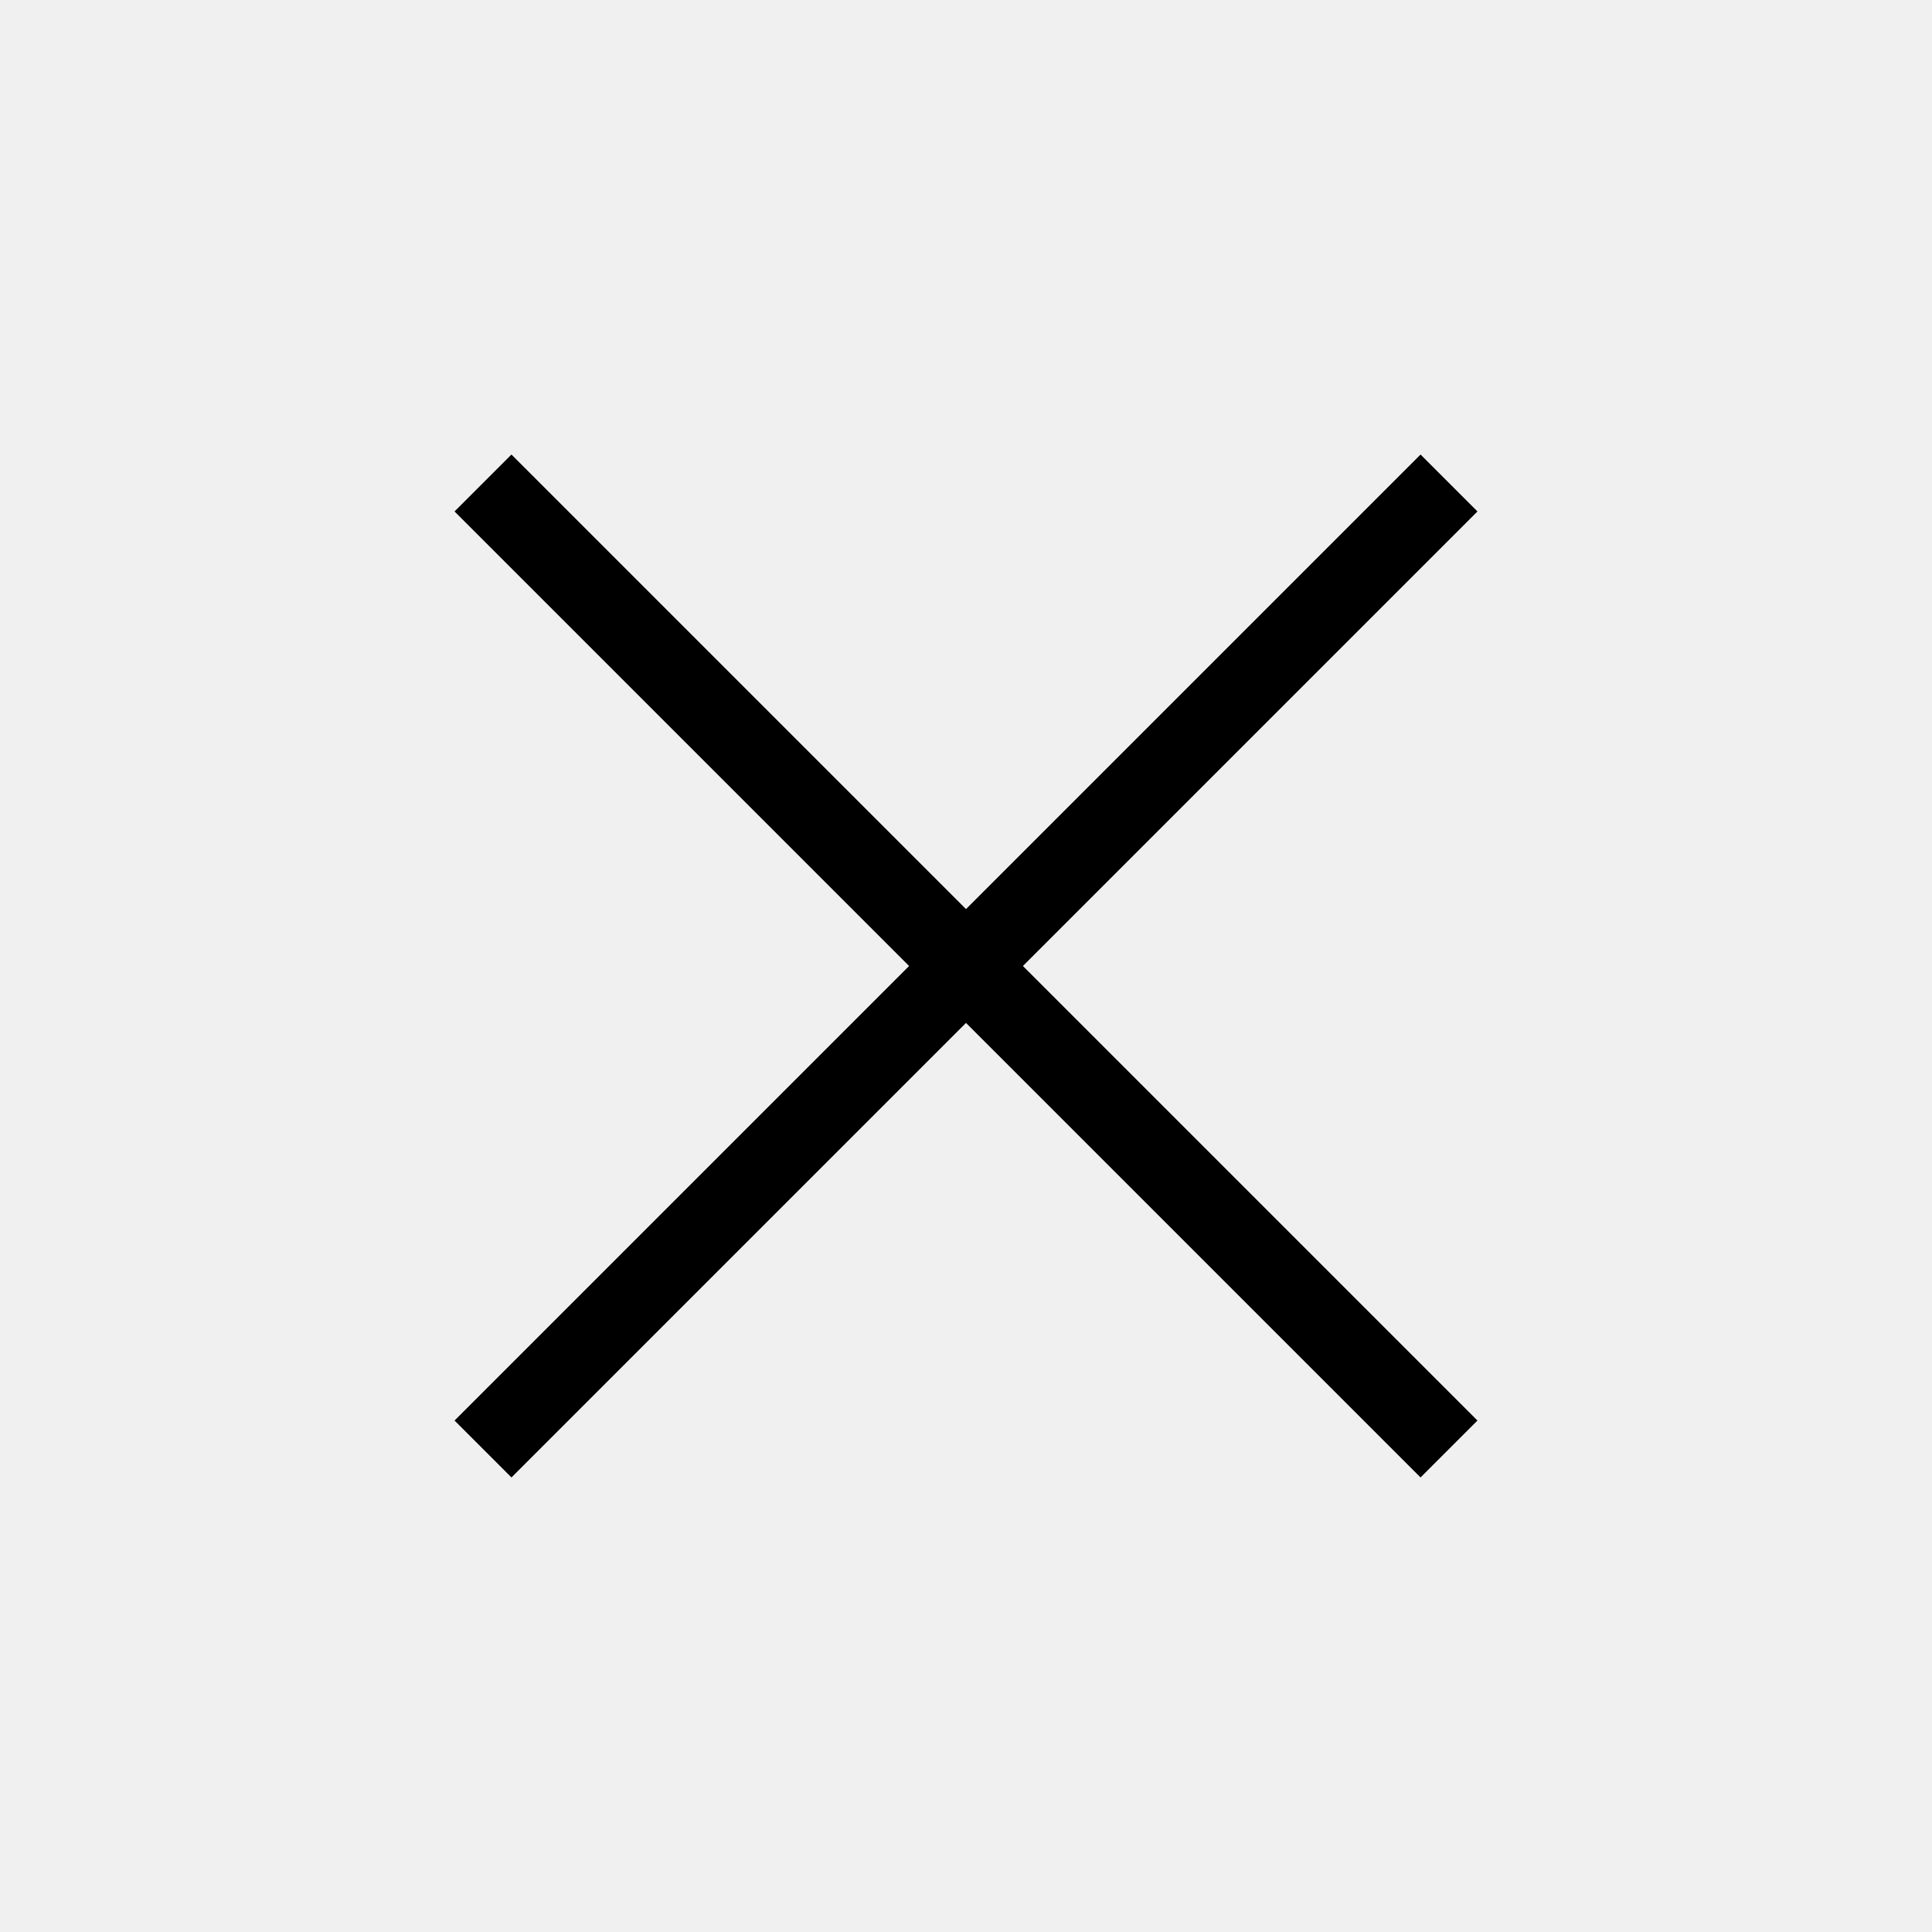
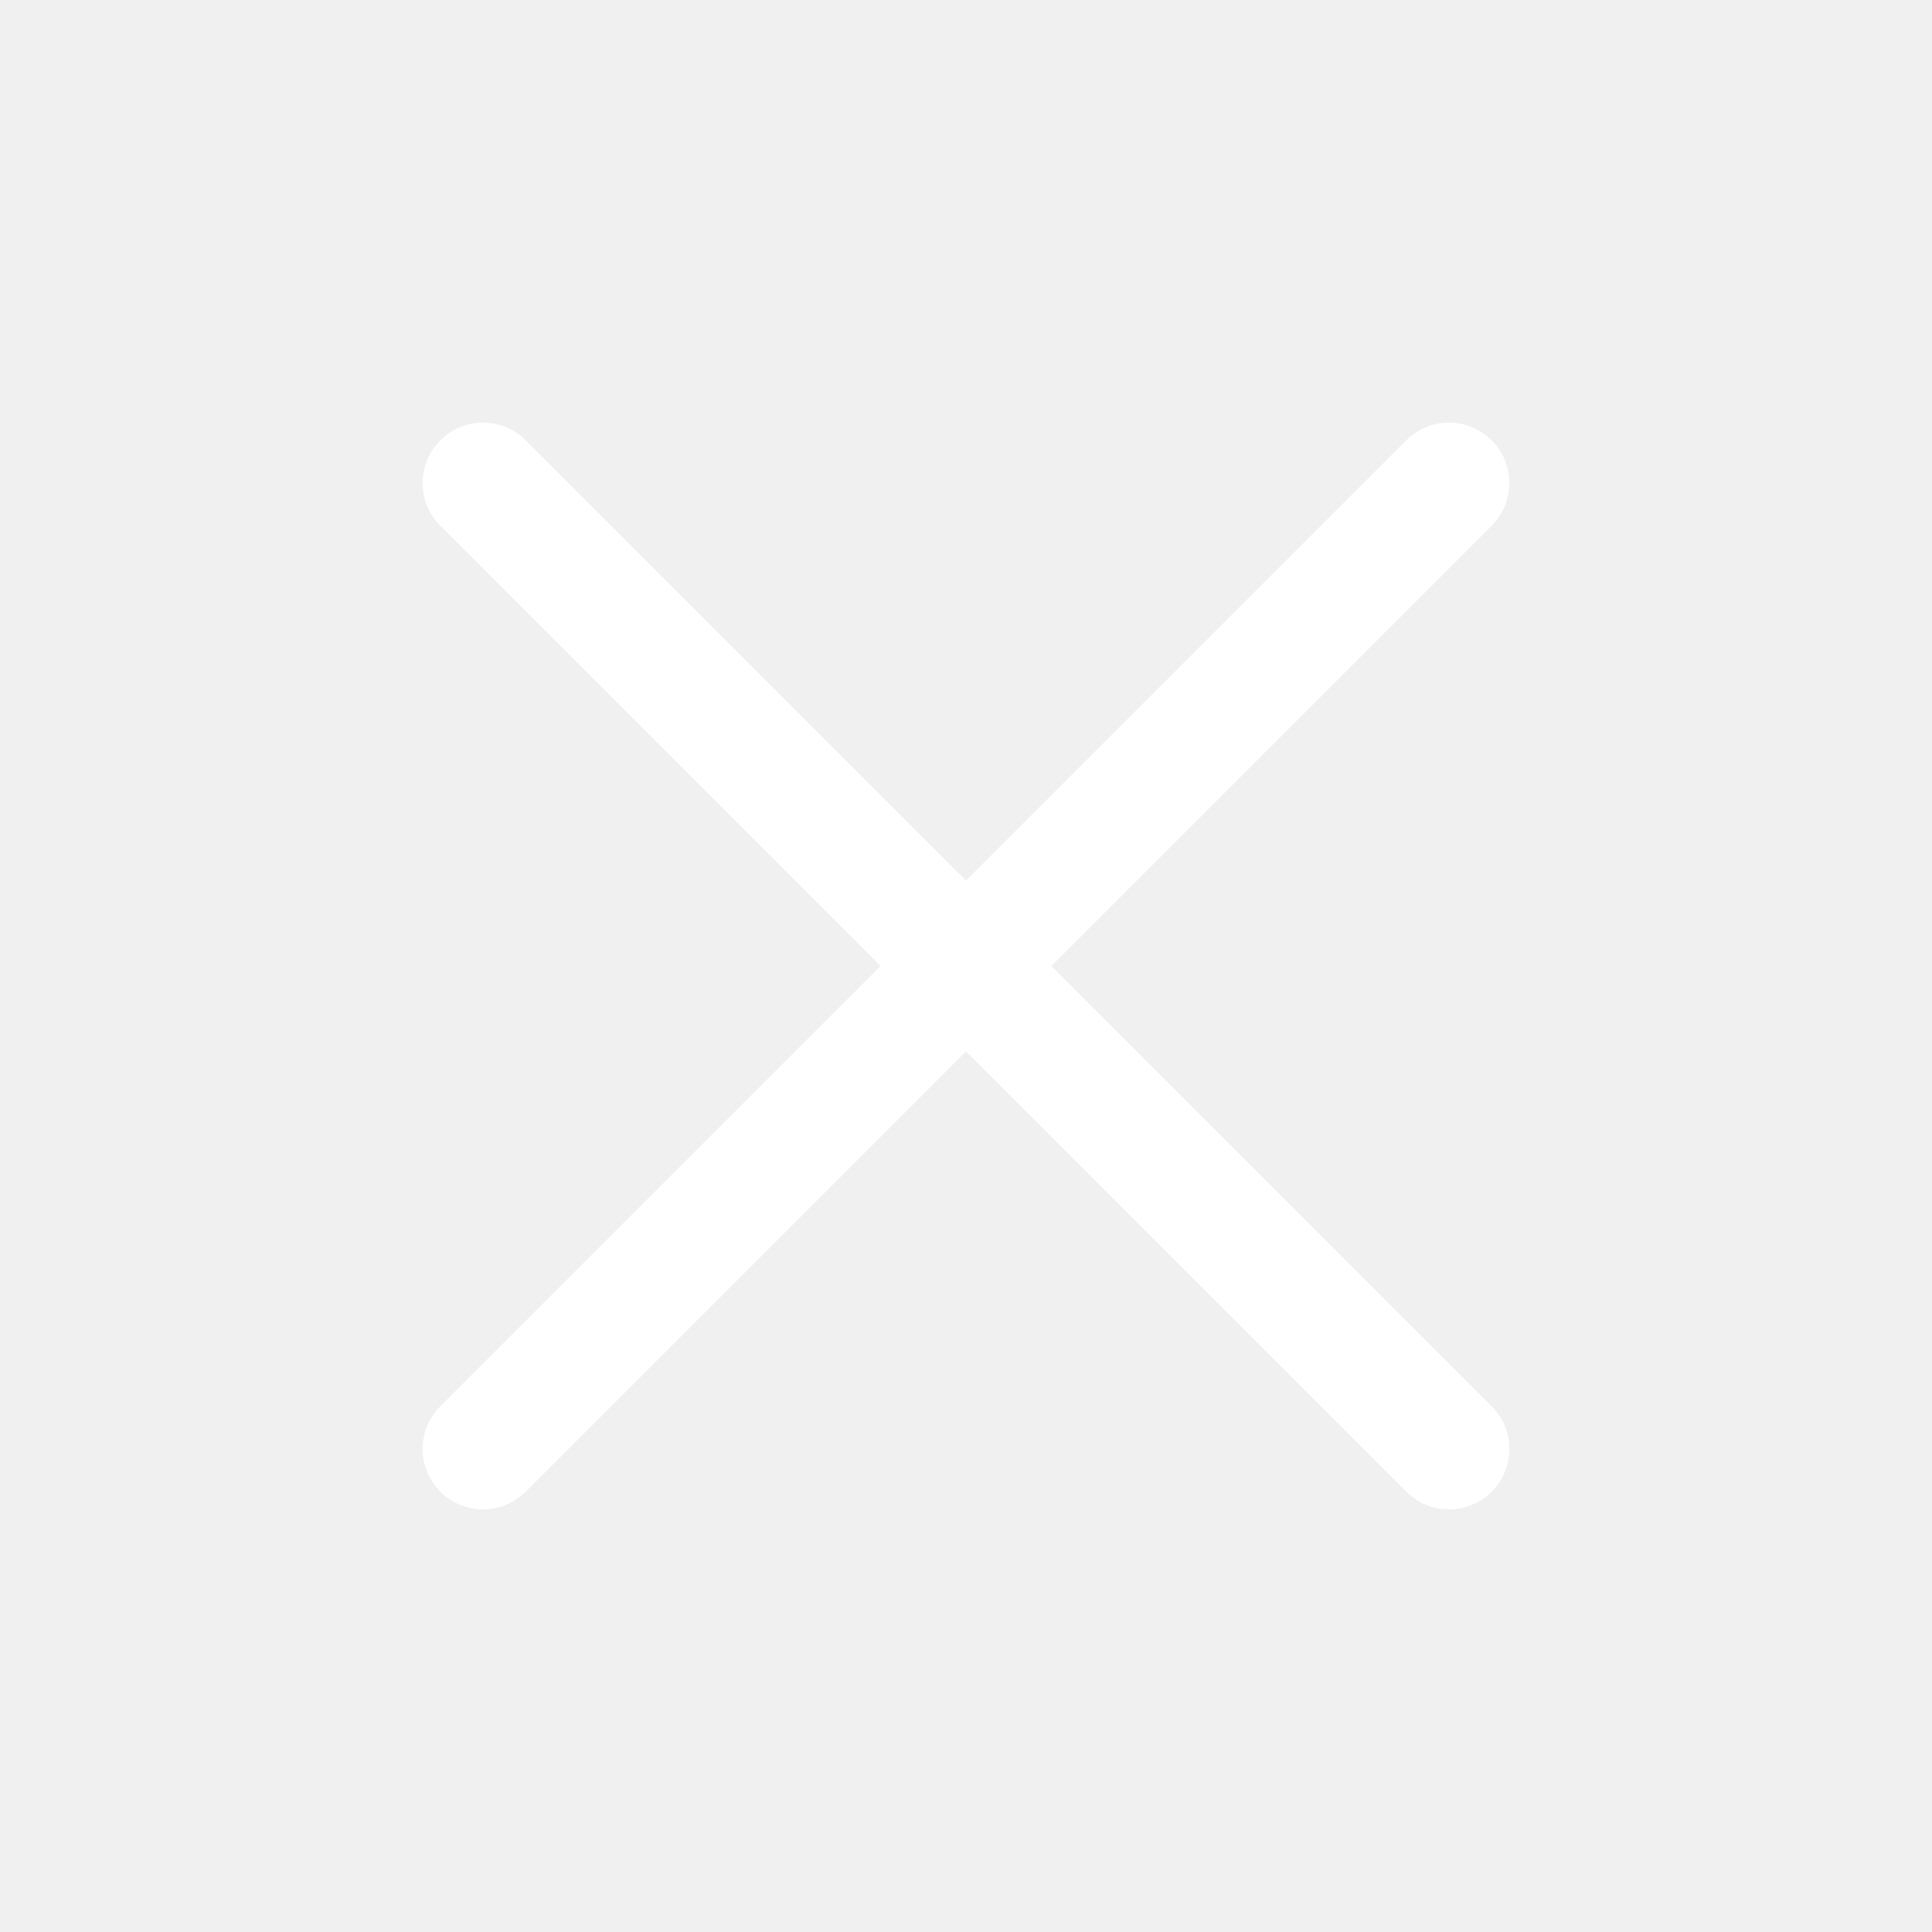
- <svg xmlns="http://www.w3.org/2000/svg" width="24" height="24" viewBox="0 0 24 24" fill="none" stroke="currentColor" strokeWidth="2" strokeLinecap="round" strokeLinejoin="round" className="lucide lucide-x">
-   <path d="M18 6 6 18" />
-   <path d="m6 6 12 12" />
+ <svg xmlns="http://www.w3.org/2000/svg" fill="none" viewBox="0 0 24 24" stroke-width="1.5" stroke="white" aria-hidden="true" width="24" height="24" class="h-6 transition-all ease-in-out hover:scale-110 ">
+   <path stroke-linecap="round" stroke-linejoin="round" d="M6 18L18 6M6 6l12 12" />
</svg>
